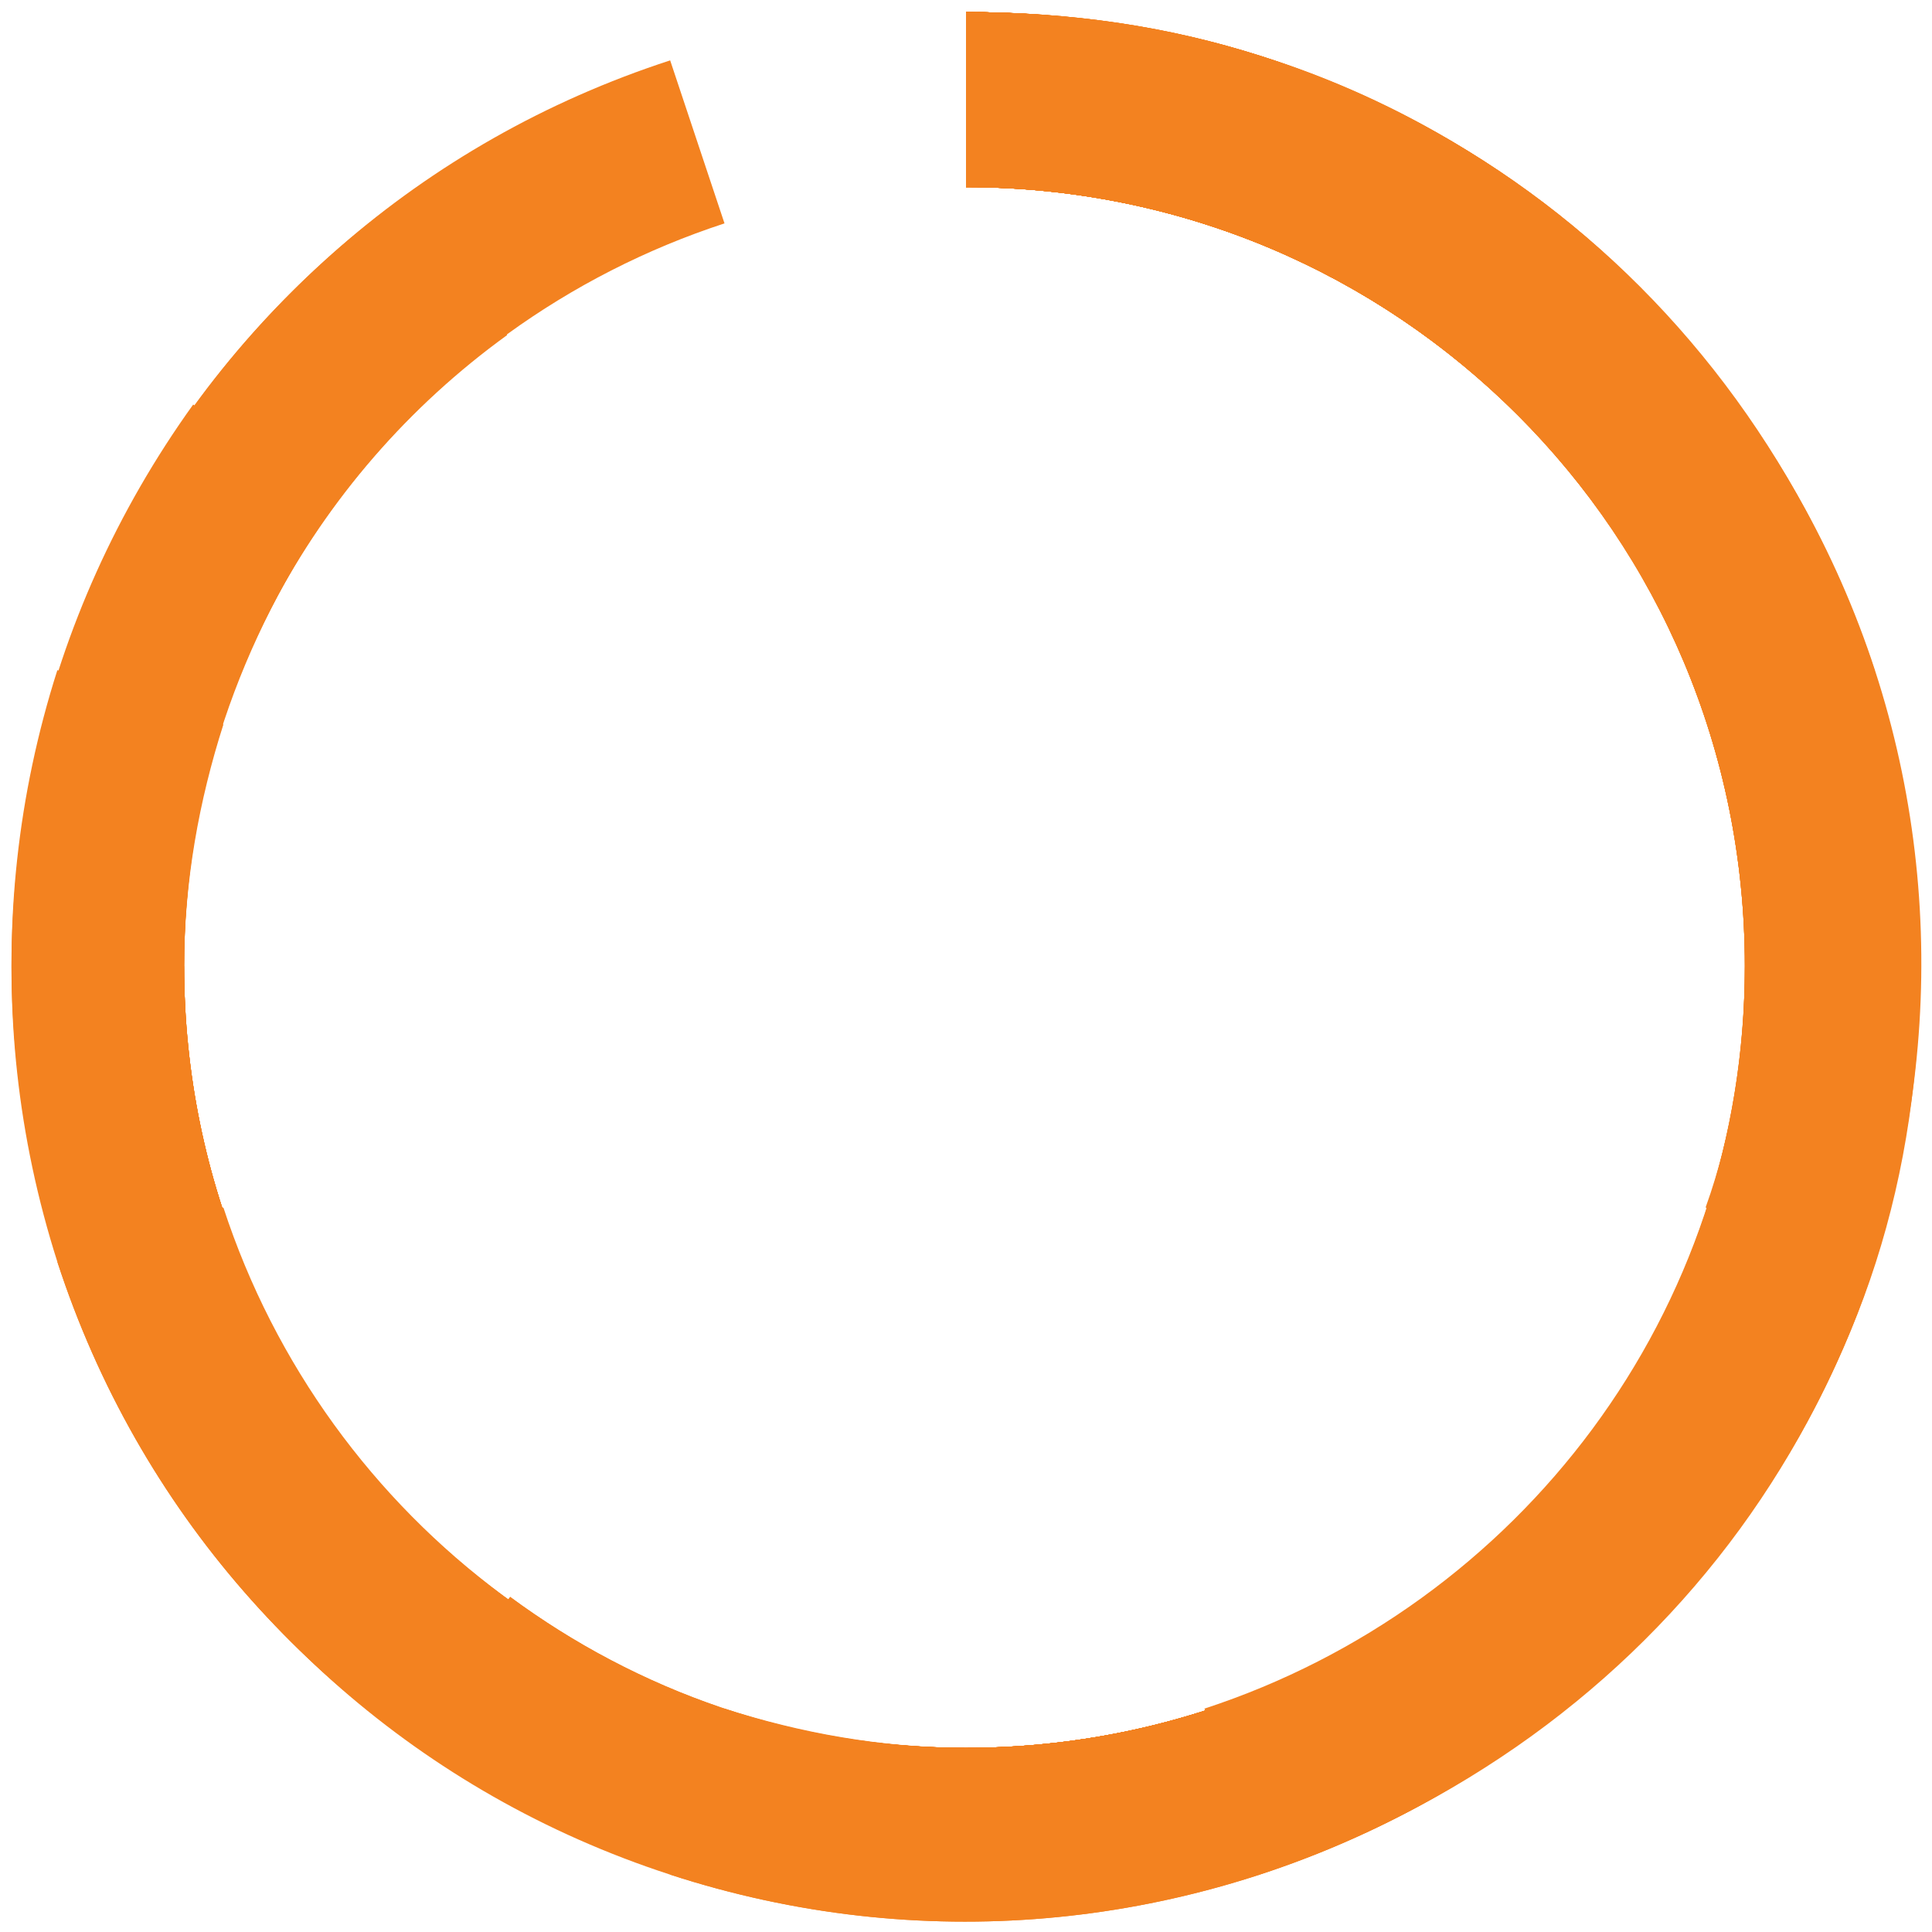
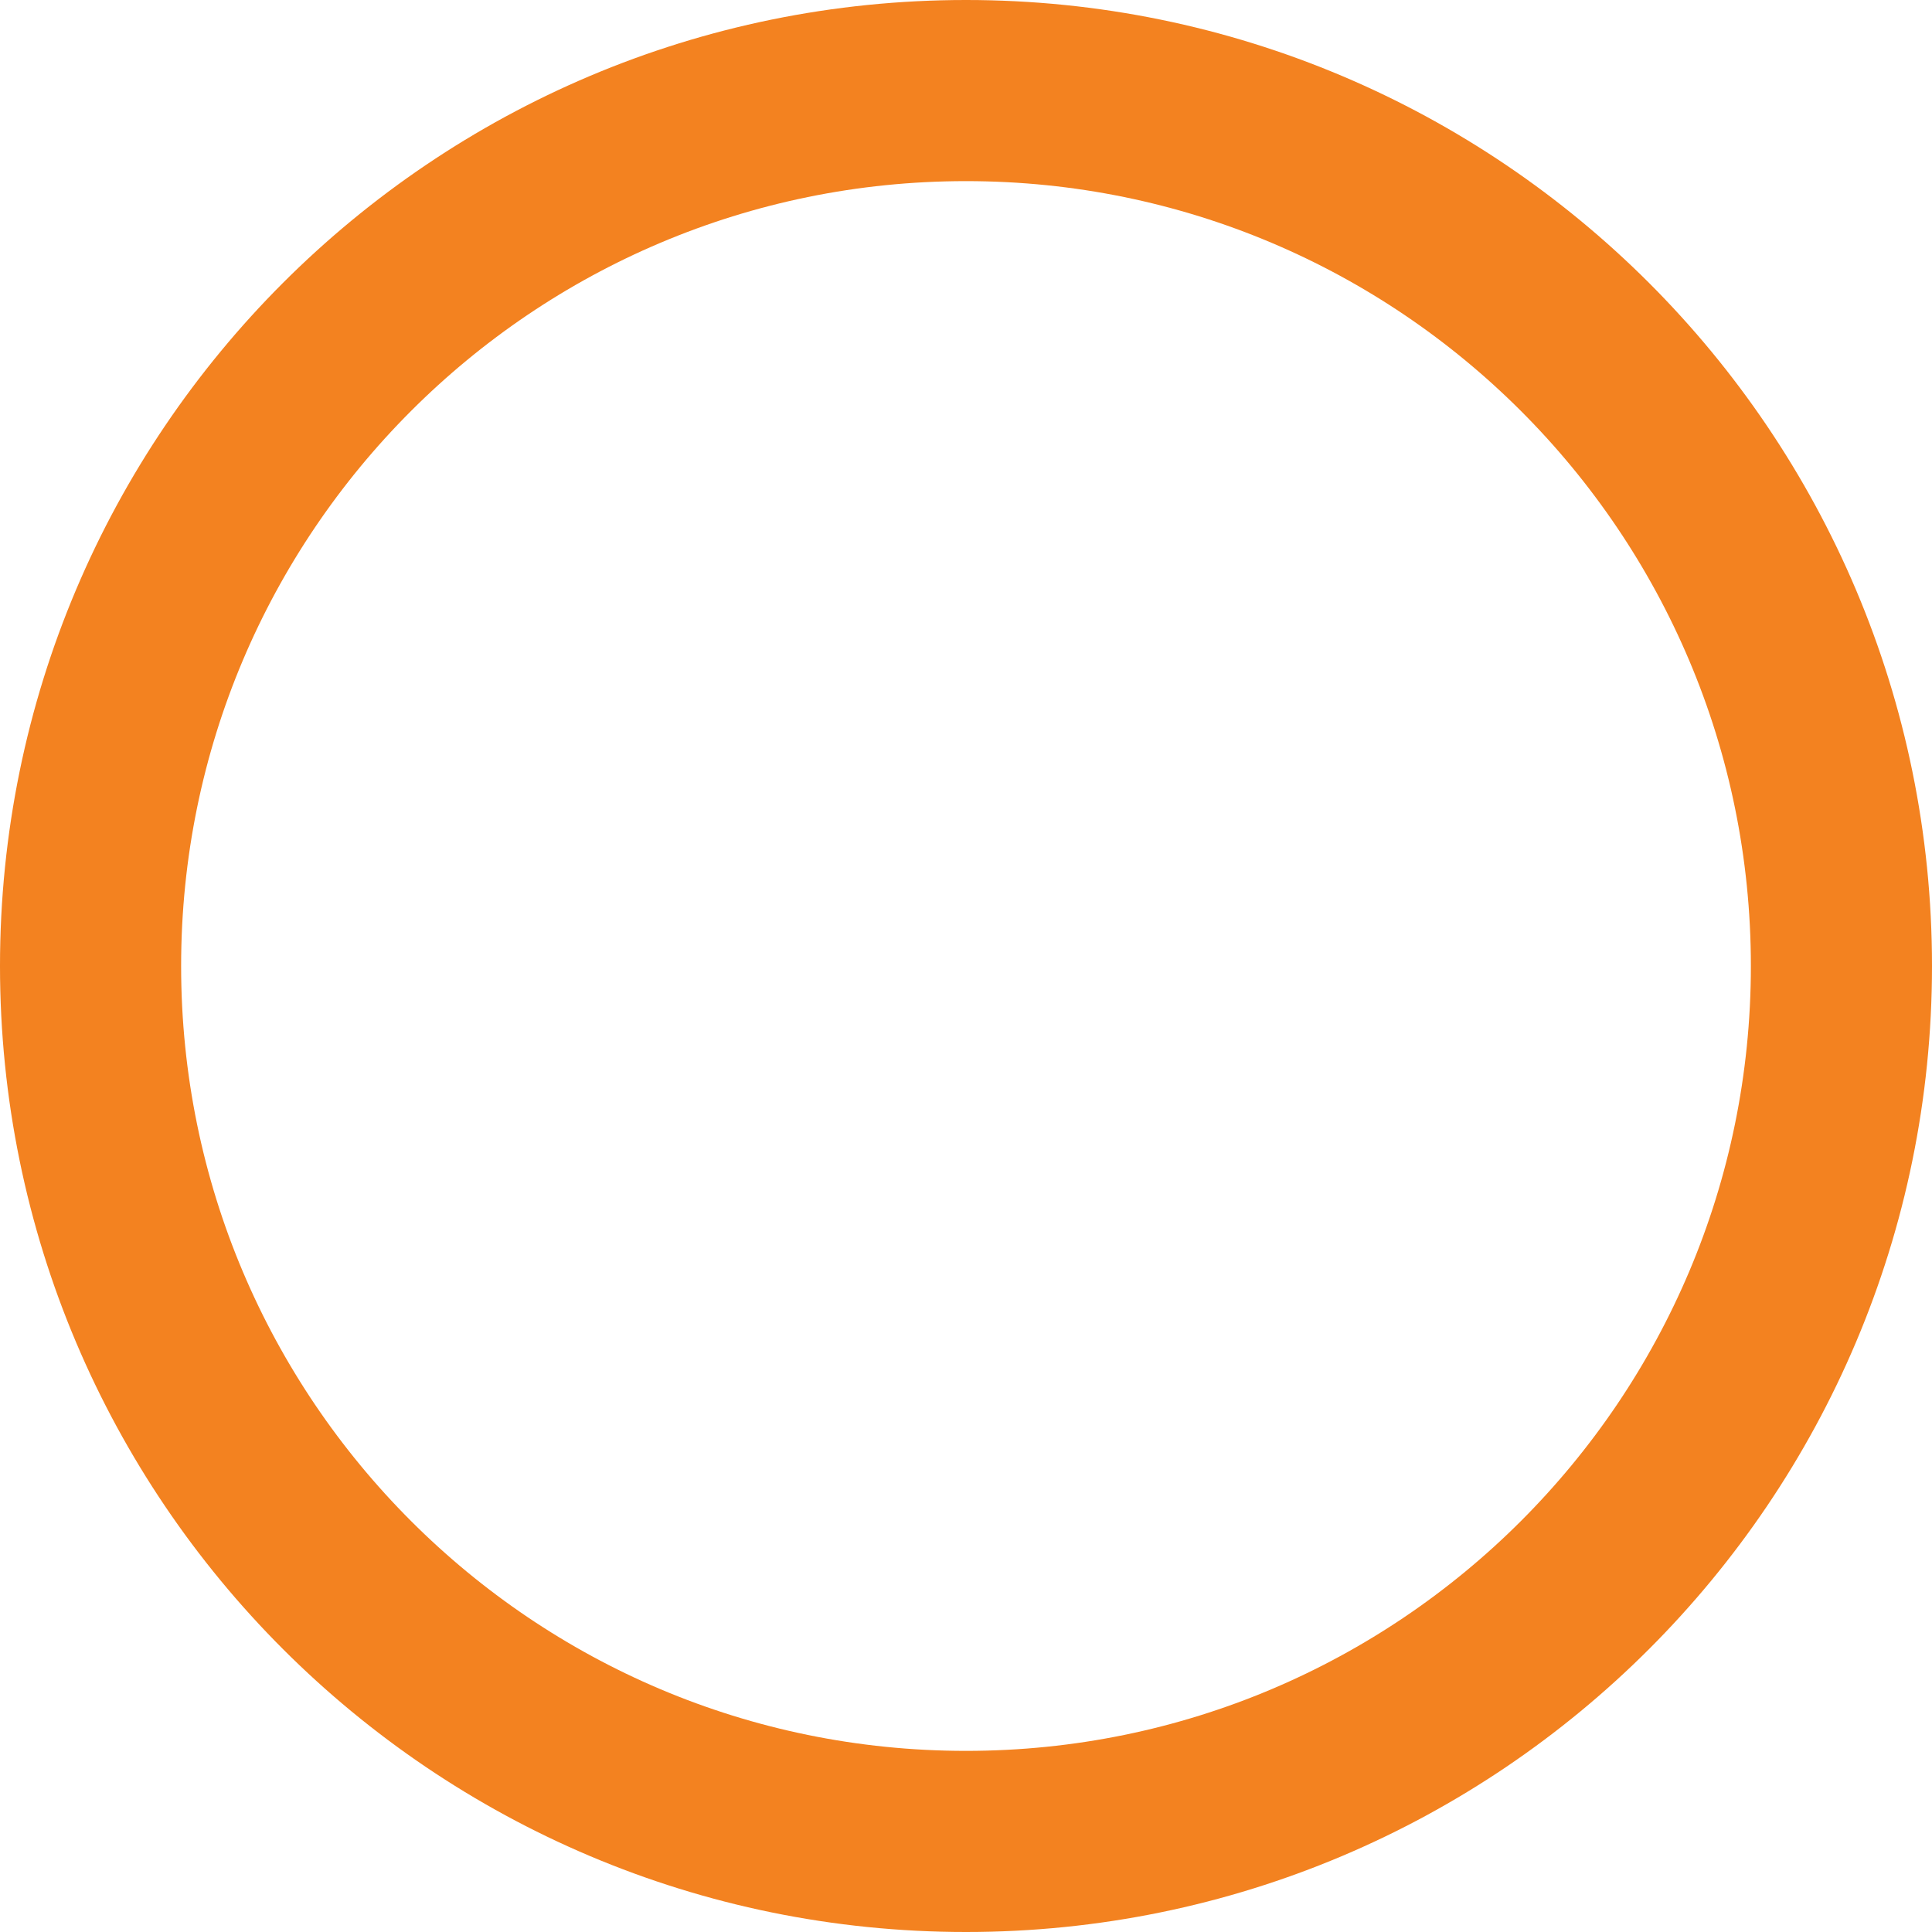
<svg xmlns="http://www.w3.org/2000/svg" version="1.1" id="Layer_1" x="0px" y="0px" viewBox="0 0 64 64" style="enable-background:new 0 0 64 64;" xml:space="preserve">
  <style type="text/css">
- 	.st0{enable-background:new    ;}
- 	.st1{fill:#F38220;}
+ 	.st0{opacity:0.3;stroke:#F38220;enable-background:new    ;}
+ 	.st1{stroke:#F38220;}
+ 	.st2{enable-background:new    ;}
</style>
-   <g class="st0">
-     <g>
-       <path class="st1" d="M40,7.4L41.8,2c-3.3-1.1-6.3-1.5-9.8-1.5v5.7C34.8,6.2,37.5,6.6,40,7.4z" />
-     </g>
-     <g>
-       <path class="st1" d="M47.2,11.1l3.4-4.6C45,2.4,39,0.5,32,0.5v5.7C37.7,6.2,42.9,8,47.2,11.1z" />
-     </g>
-     <g>
-       <path class="st1" d="M52.9,16.8l4.6-3.4c-6.1-8.4-15-13-25.5-13v5.7C40.6,6.2,48.2,10.4,52.9,16.8z" />
-     </g>
-     <g>
-       <path class="st1" d="M56.6,24l5.5-1.8C57.7,9,46,0.4,32,0.4v5.7C43.5,6.2,53.2,13.7,56.6,24z" />
-     </g>
-     <g>
-       <path class="st1" d="M57.9,32h5.7C63.6,14.6,49.4,0.4,32,0.4v5.7C46.3,6.2,57.9,17.7,57.9,32z" />
-     </g>
-     <g>
-       <path class="st1" d="M32,0.4v5.7c14.3,0,25.8,11.6,25.8,25.9c0,2.8-0.4,5.5-1.3,8l5.5,1.8c1.1-3.3,1.5-6.3,1.5-9.8    C63.6,14.6,49.4,0.4,32,0.4z" />
-     </g>
-   </g>
-   <g class="st0">
-     <g>
-       <path class="st1" d="M32,0.4v5.7c14.3,0,25.9,11.6,25.9,25.9c0,5.7-1.8,10.9-4.9,15.2l4.6,3.4c4.1-5.6,6-11.6,6-18.6    C63.6,14.6,49.4,0.4,32,0.4z" />
-     </g>
-     <g>
-       <path class="st1" d="M32,0.4v5.7c14.3,0,25.9,11.6,25.9,25.9c0,8.6-4.2,16.2-10.7,20.9l3.4,4.6c8.5-6.2,13-15.1,13-25.6    C63.6,14.6,49.4,0.4,32,0.4z" />
-     </g>
-     <g>
-       <path class="st1" d="M32,0.4v5.7c14.3,0,25.8,11.6,25.8,25.9c0,11.5-7.5,21.2-17.9,24.6l1.8,5.5C55,57.7,63.6,46,63.6,32    C63.6,14.6,49.4,0.4,32,0.4z" />
-     </g>
-     <g>
-       <path class="st1" d="M32,0.4v5.7c14.3,0,25.9,11.6,25.9,25.9S46.3,57.9,32,57.9v5.7c17.4,0,31.6-14.1,31.6-31.6    C63.6,14.6,49.4,0.4,32,0.4z" />
-     </g>
-     <g>
-       <path class="st1" d="M32,57.9c14.3,0,25.9-11.6,25.9-25.9C57.8,17.7,46.3,6.2,32,6.2l0,0V0.4c3.5,0,6.4,0.5,9.8,1.5    C58.3,7.4,67.4,25.2,62,41.8S38.8,67.5,22.2,62.1l1.8-5.5C26.5,57.4,29.2,57.9,32,57.9z" />
-     </g>
-     <g>
-       <path class="st1" d="M32,57.9c14.3,0,25.9-11.6,25.9-25.9C57.8,17.7,46.3,6.2,32,6.2l0,0V0.4c7,0,12.9,1.9,18.6,6    c14.1,10.3,17.2,30,7,44.1c-10.3,14.1-30,17.2-44.1,7l3.4-4.6C21.1,56,26.3,57.9,32,57.9z" />
-     </g>
-     <g>
-       <path class="st1" d="M32,57.9c14.3,0,25.9-11.6,25.9-25.9C57.8,17.7,46.3,6.2,32,6.2l0,0V0.4c7,0,12.9,1.9,18.6,6    c14.1,10.3,17.2,30,7,44.1c-10.3,14.1-30,17.2-44.1,7l3.4-4.6C21.1,56,26.3,57.9,32,57.9z" />
-     </g>
-   </g>
-   <g class="st0">
-     <path class="st1" d="M32,57.9c14.3,0,25.8-11.6,25.8-25.9S46.3,6.2,32,6.2l0,0V0.4c14,0,25.7,8.6,30,21.8   c5.4,16.6-3.7,34.4-20.3,39.8C25.2,67.4,7.3,58.4,1.9,41.8L7.4,40C10.8,50.4,20.5,57.9,32,57.9z" />
-   </g>
-   <g class="st0">
-     <path class="st1" d="M6.1,32c0,14.3,11.6,25.9,25.9,25.9S57.9,46.3,57.9,32C57.8,17.7,46.3,6.2,32,6.2V0.4   c17.4,0,31.6,14.1,31.6,31.6c0,17.4-14.1,31.6-31.6,31.6S0.4,49.5,0.4,32H6.1z" />
-   </g>
-   <g class="st0">
-     <path class="st1" d="M1.9,22.2L7.4,24c-0.8,2.5-1.3,5.2-1.3,8c0,14.3,11.6,25.9,25.9,25.9S57.9,46.3,57.9,32   C57.8,17.7,46.3,6.2,32,6.2V0.4c3.5,0,6.4,0.5,9.8,1.5C58.3,7.4,67.4,25.2,62,41.8S38.8,67.5,22.2,62.1S-3.4,38.8,1.9,22.2z" />
-   </g>
-   <g class="st0">
-     <path class="st1" d="M6.4,13.4l4.6,3.4C8,21.1,6.1,26.3,6.1,32c0,14.3,11.6,25.9,25.9,25.9S57.9,46.3,57.9,32S46.3,6.2,32,6.2V0.4   c7,0,12.9,1.9,18.6,6c14.1,10.3,17.2,30,7,44.1c-10.3,14.1-30,17.2-44.1,7C-0.7,47.3-3.8,27.6,6.4,13.4z" />
-   </g>
-   <g class="st0">
-     <path class="st1" d="M13.4,6.5l3.4,4.6C10.3,15.8,6.1,23.4,6.1,32c0,14.3,11.6,25.9,25.9,25.9S57.9,46.3,57.9,32S46.3,6.2,32,6.2   V0.4c10.5,0,19.4,4.6,25.6,13c10.3,14.1,7.1,33.9-7,44.1c-14.1,10.3-33.9,7.1-44.1-7C-3.8,36.5-0.7,16.7,13.4,6.5z" />
-   </g>
-   <g class="st0">
-     <path class="st1" d="M22.2,2L24,7.4C13.6,10.8,6.1,20.5,6.1,32c0,14.3,11.6,25.9,25.9,25.9S57.8,46.3,57.8,32S46.3,6.2,32,6.2V0.4   c14,0,25.7,8.6,30,21.8c5.4,16.6-3.7,34.4-20.3,39.8C25.2,67.4,7.3,58.4,1.9,41.8C-3.4,25.2,5.6,7.4,22.2,2z" />
-   </g>
+   <circle class="st1" cx="32" cy="32" r="29" fill="none" stroke-width="6" stroke-dasharray="calc(95  * 182.212 / 100) 182.212" transform="rotate(-90) translate(-64)" />
</svg>
